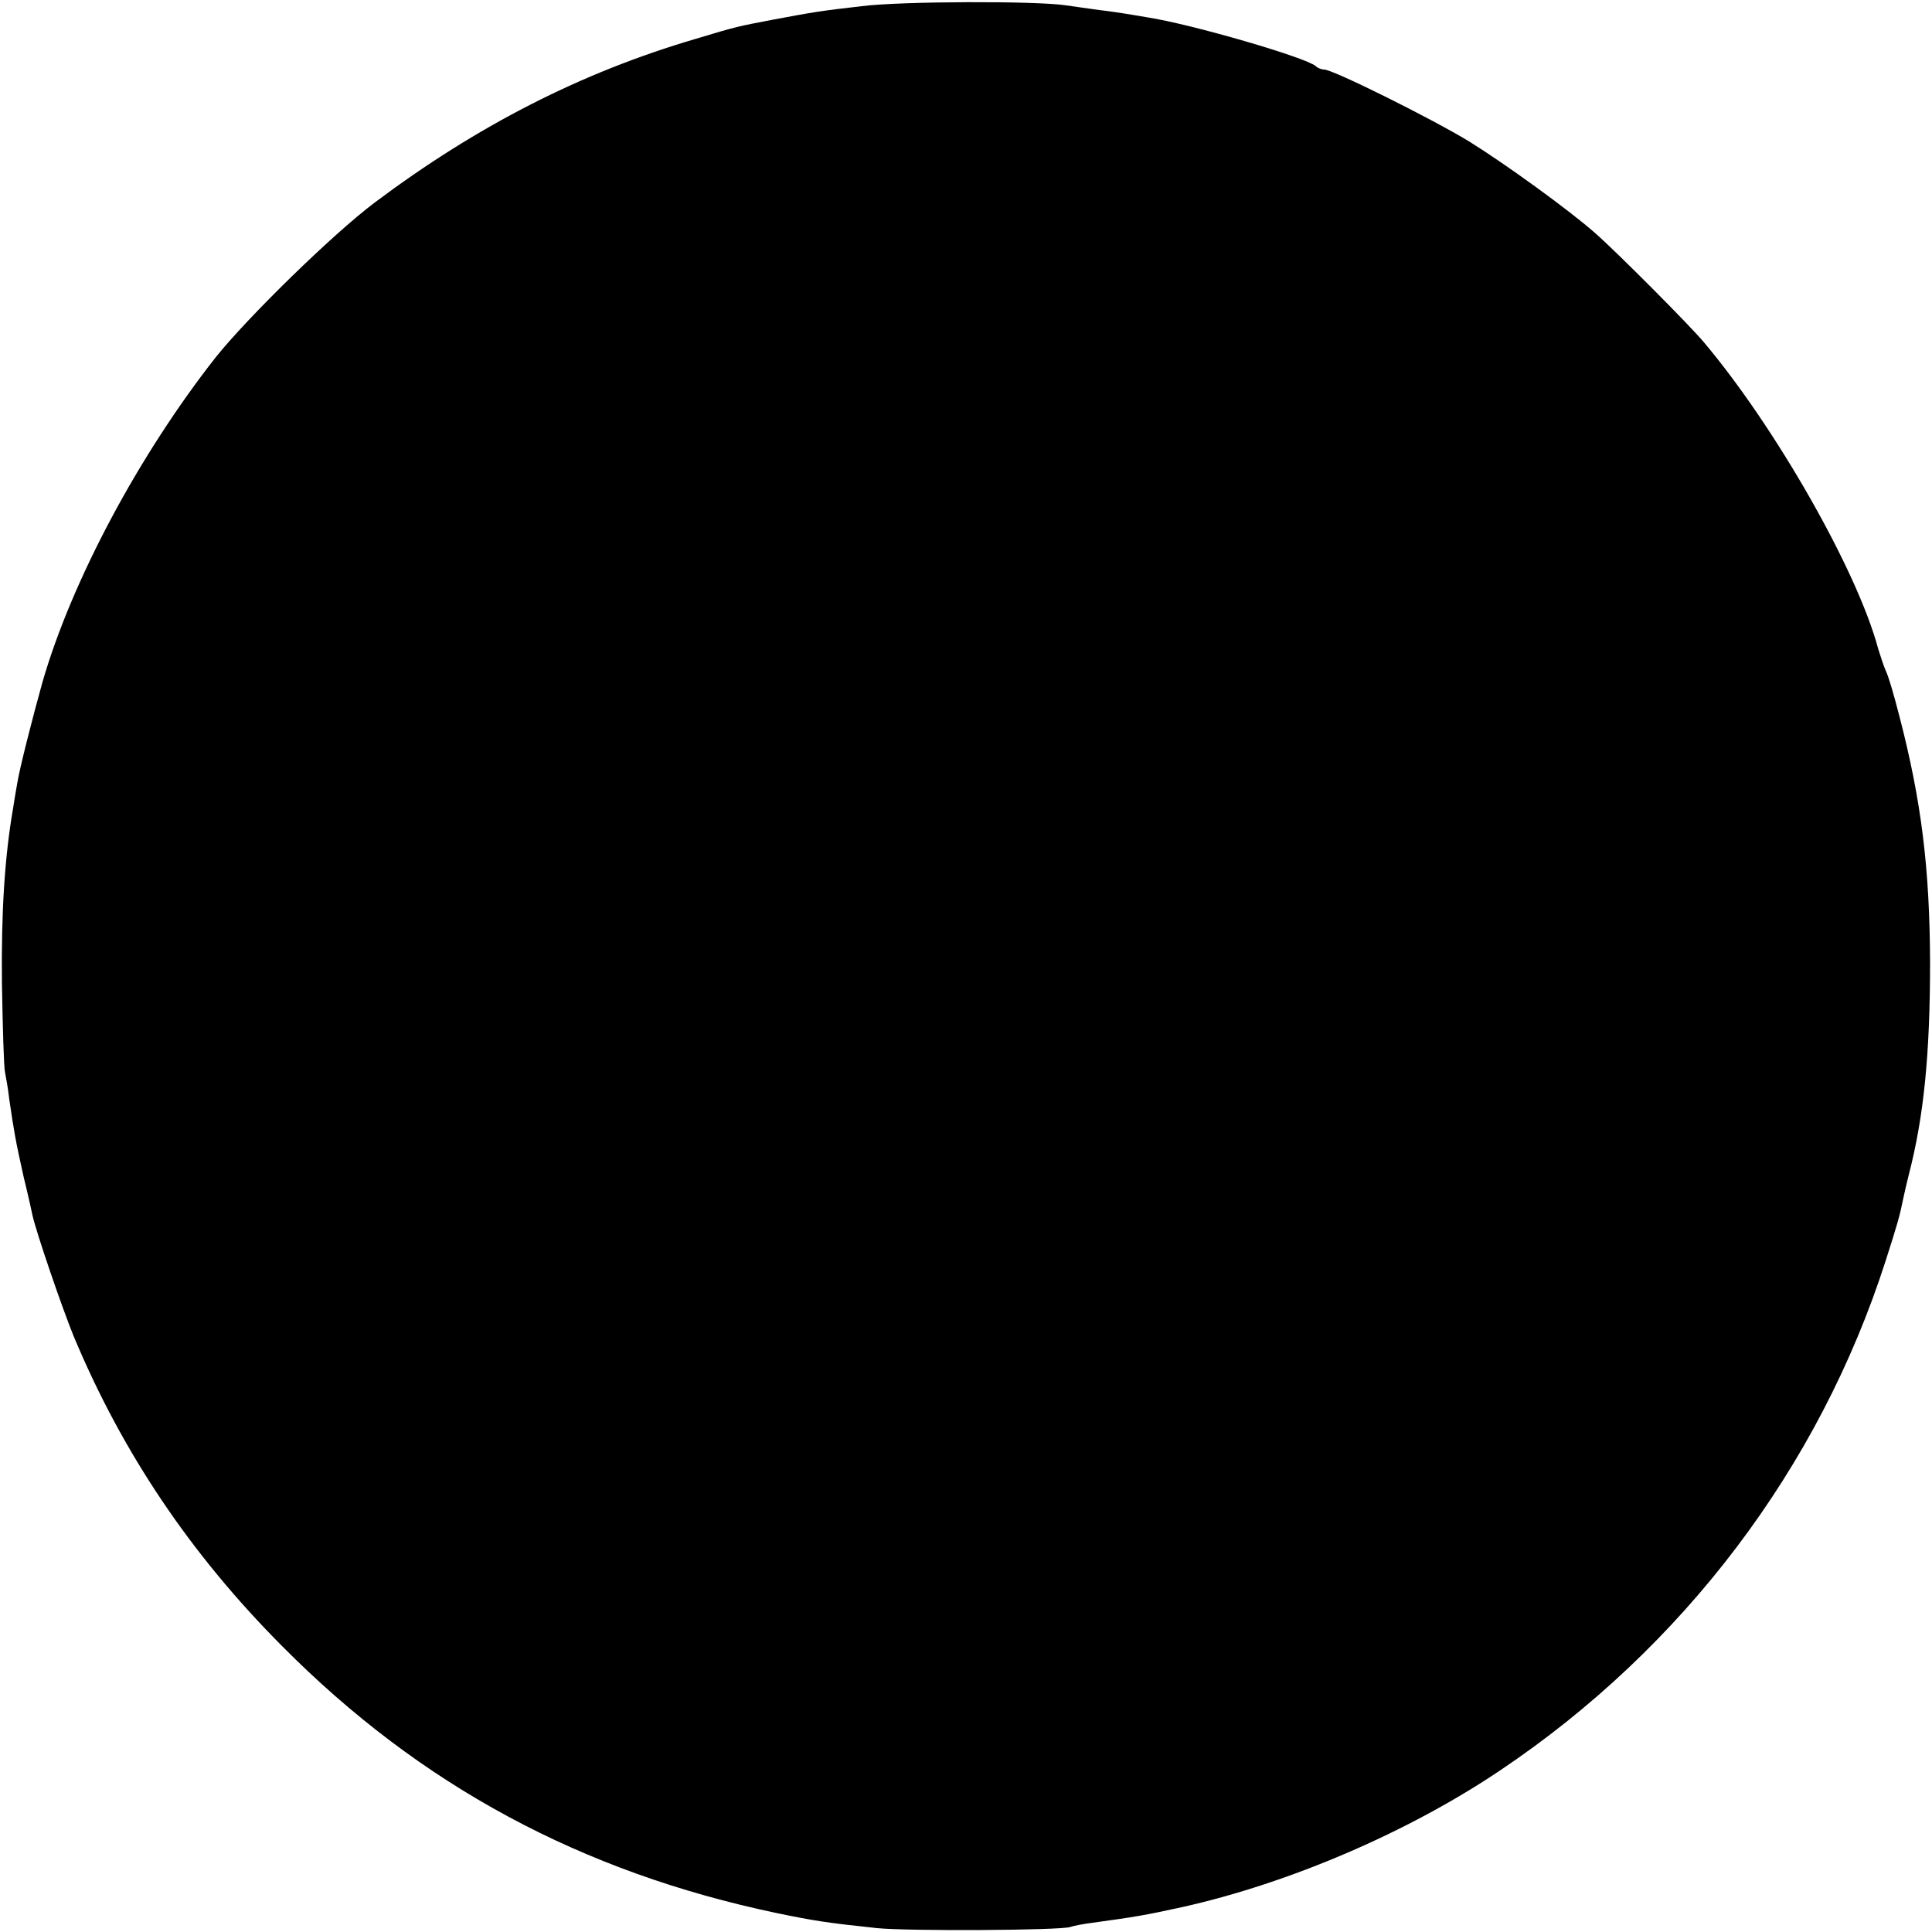
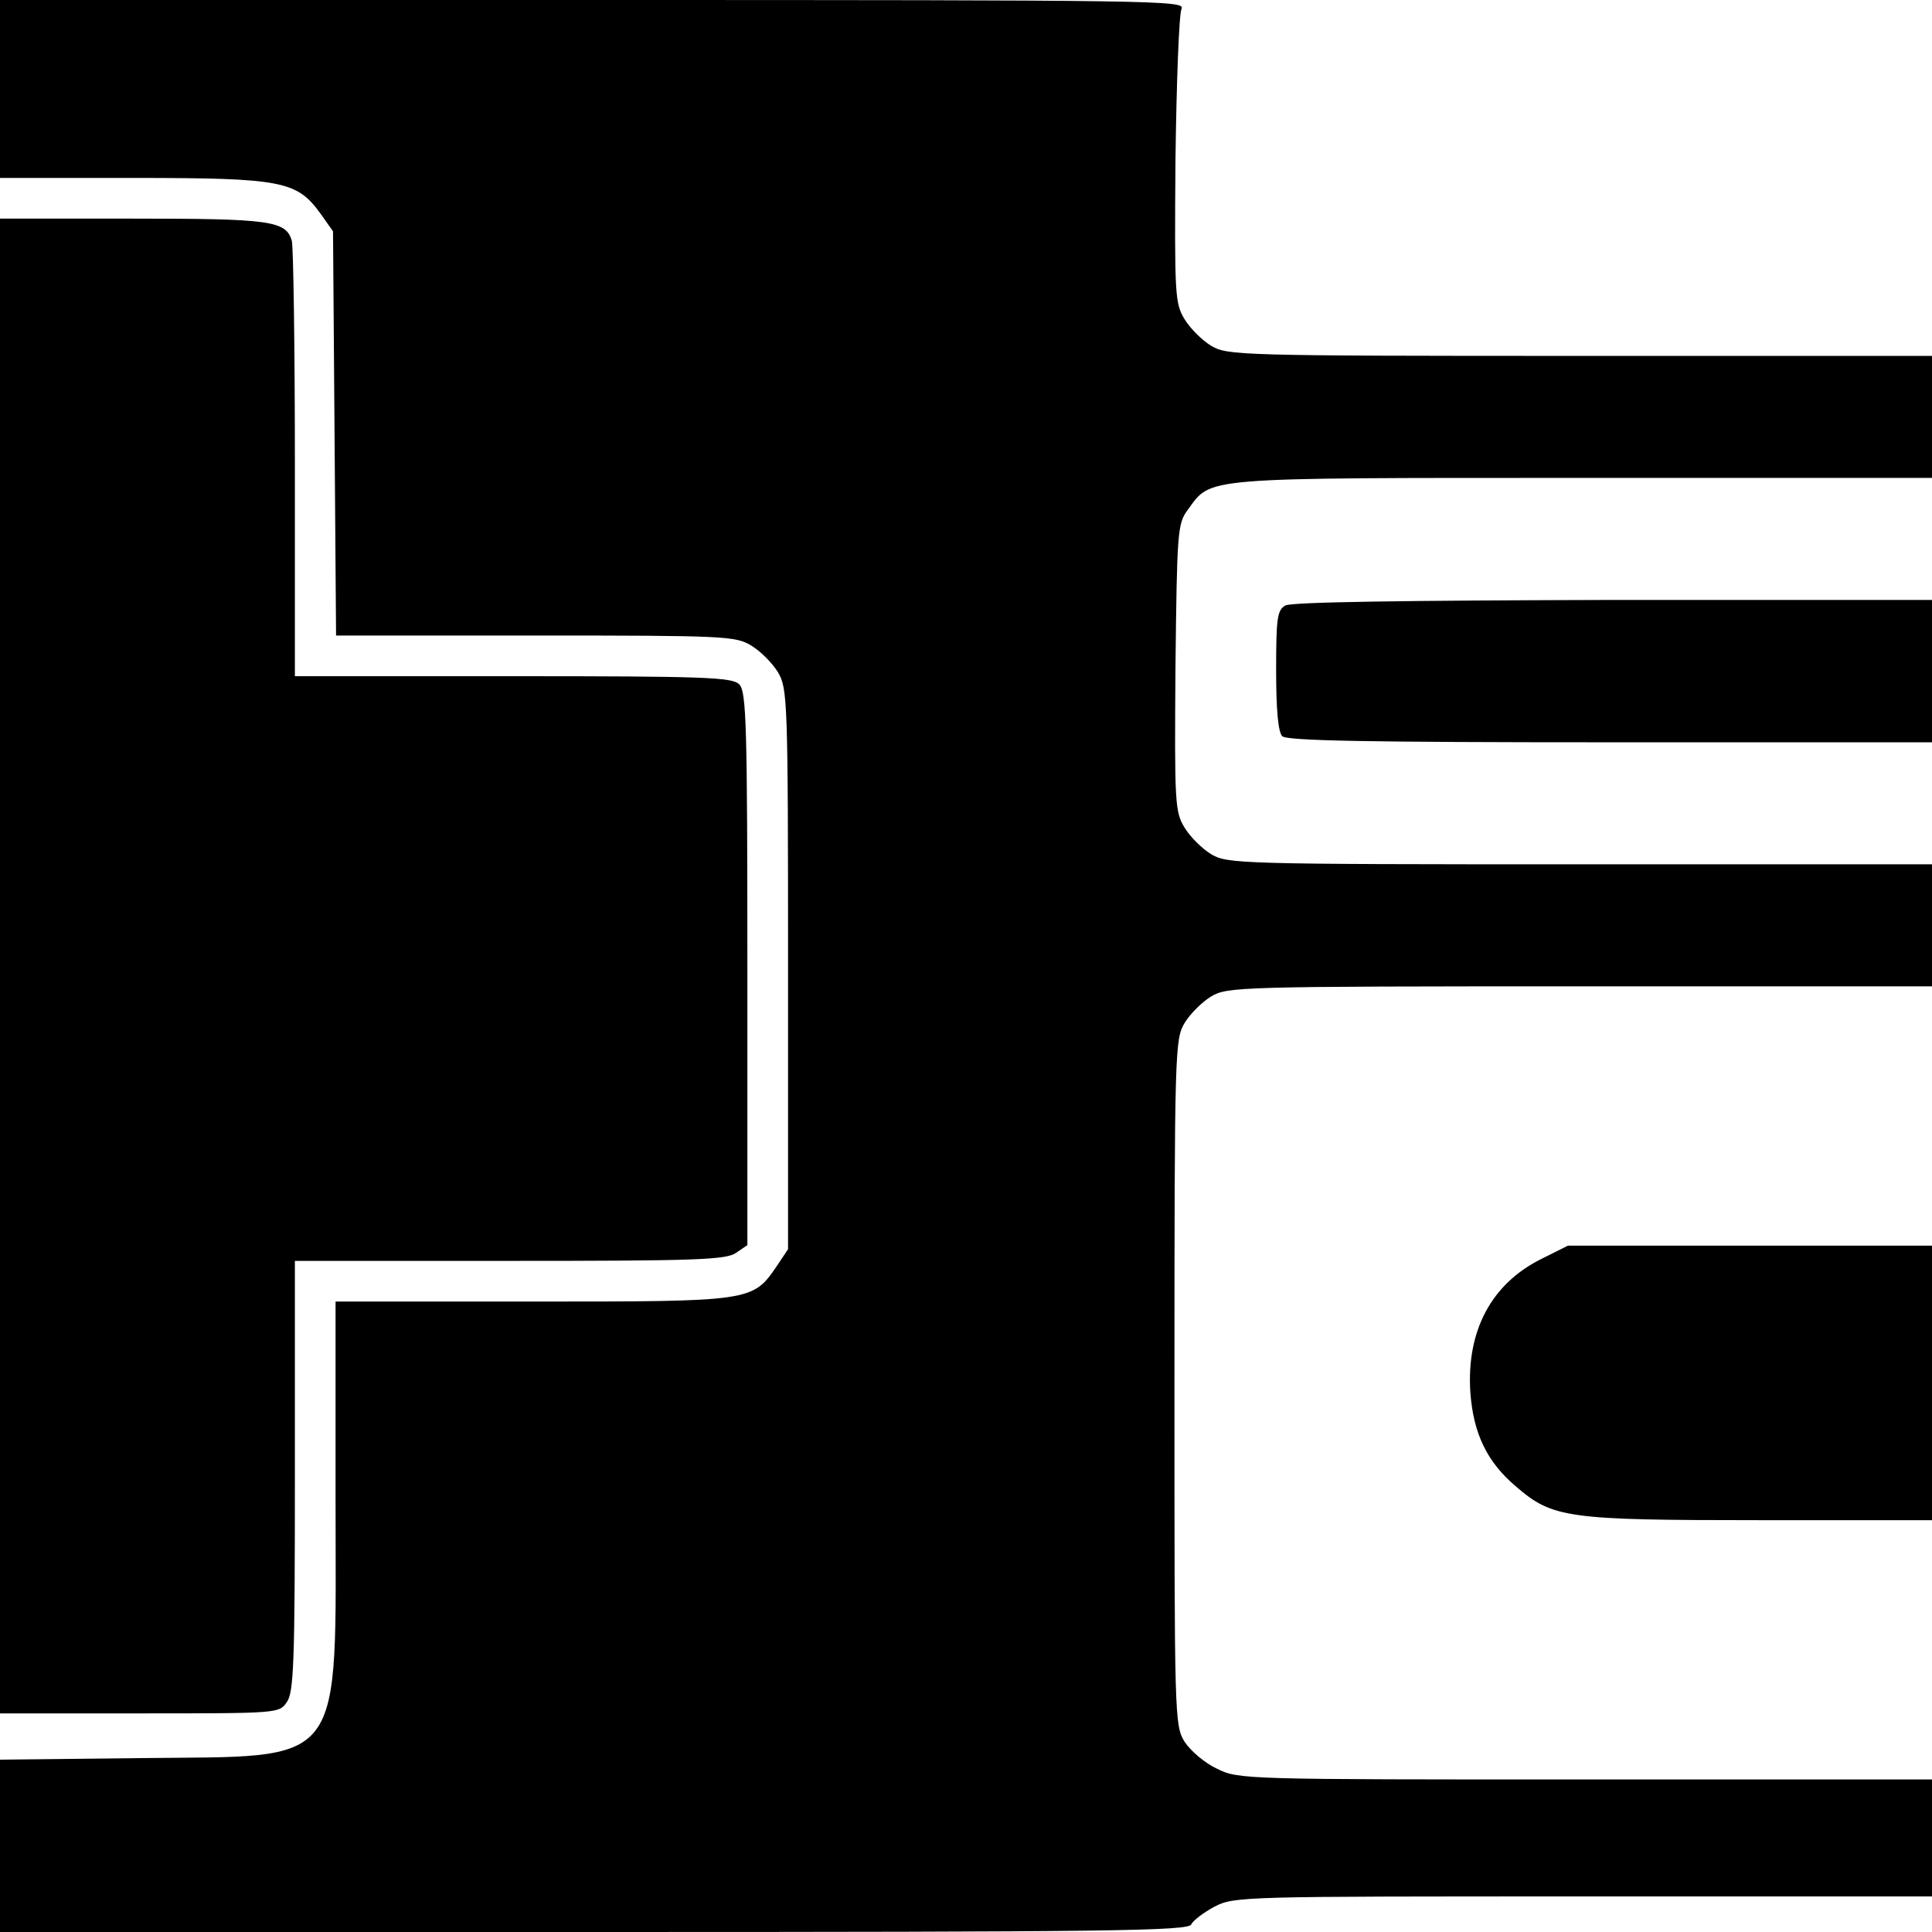
- <svg xmlns="http://www.w3.org/2000/svg" version="1.0" width="500pt" height="500pt" viewBox="0 0 500 500" preserveAspectRatio="xMidYMid meet">
-   <g transform="translate(0,500) scale(0.1,-0.1)" fill="#000000" stroke="none">
-     <path d="M2230 4984 c-106 -12 -129 -16 -230 -35 -89 -17 -92 -17 -201 -50 -296 -87 -565 -225 -829 -423 -108 -81 -329 -297 -412 -401 -198 -252 -372 -577 -448 -840 -26 -93 -59 -223 -65 -260 -4 -22 -9 -52 -11 -66 -22 -127 -31 -269 -29 -454 2 -115 5 -219 8 -230 2 -11 8 -42 11 -70 12 -82 16 -106 37 -200 12 -49 22 -94 23 -100 10 -45 76 -238 107 -314 125 -299 301 -562 539 -801 358 -361 775 -585 1280 -691 97 -20 128 -25 260 -39 80 -8 475 -6 500 3 8 3 34 8 58 11 109 15 134 19 234 41 276 62 582 193 820 353 474 318 826 783 998 1319 31 97 36 114 46 163 3 14 9 41 14 60 39 151 55 312 55 550 -1 242 -22 415 -79 635 -16 62 -28 103 -36 120 -5 11 -13 36 -19 55 -54 203 -267 576 -452 795 -37 44 -224 232 -281 282 -68 60 -234 180 -326 237 -97 59 -352 186 -375 186 -7 0 -17 4 -22 9 -25 22 -319 108 -435 126 -25 4 -52 9 -60 10 -8 1 -37 6 -65 9 -27 4 -66 9 -85 12 -75 12 -429 11 -530 -2z" />
-   </g>
+ <svg xmlns="http://www.w3.org/2000/svg" version="1" width="506.667" height="506.667" viewBox="0 0 380 380">
+   <path d="M0 17.5V35h26.3c29.4 0 32.1.6 36.8 7.1l2.4 3.4.3 39.7.3 39.8h39.2c37.4 0 39.4.1 42.5 2 1.8 1.1 4.1 3.4 5.2 5.2 1.9 3.2 2 5.2 2 58.4v55.1l-2.2 3.3c-4.8 7-4.8 7-48 7H66v38.7c0 54 2.5 50.6-38.7 51.1l-27.3.3V380h116.9c101.4 0 117-.2 117.4-1.5.4-.8 2.4-2.3 4.6-3.5 3.9-2 5.5-2 72.6-2H380v-23h-68.2c-66.9 0-68.2 0-72.4-2.1-2.4-1.1-5.2-3.5-6.4-5.3-2-3.3-2-4.7-2-70.7 0-65.5.1-67.5 2-70.7 1.1-1.8 3.4-4.1 5.2-5.2 3.2-1.9 5.2-2 72.6-2H380v-24h-69.2c-67.4 0-69.4-.1-72.6-2-1.8-1.1-4.1-3.4-5.2-5.2-1.9-3.1-2-4.7-1.8-31.5.3-26.7.4-28.3 2.4-31 4.8-6.5 1.7-6.3 77.7-6.3H380V70h-69.2c-67.4 0-69.4-.1-72.6-2-1.8-1.1-4.1-3.4-5.2-5.2-1.9-3.1-2-4.7-1.8-31.3.2-15.4.7-28.8 1.2-29.8.8-1.6-5.1-1.7-115.8-1.7H0v17.5z" />
+   <path d="M0 190v147h27.4c27.3 0 27.5 0 29-2.2 1.4-1.9 1.6-7.9 1.6-44.5V248h42.3c36.6 0 42.6-.2 44.5-1.6l2.2-1.5v-54.4c0-48.1-.2-54.5-1.6-55.9-1.4-1.4-6.8-1.6-44.5-1.6H58V91.2c0-22.9-.3-42.7-.6-43.8-1.1-4-4.2-4.4-31.4-4.4H0v147zM252.8 119.1c-1.6.9-1.8 2.6-1.8 12.7 0 7.9.4 12.2 1.2 13 .9.9 16.6 1.2 64.5 1.2H380v-28h-62.7c-40.8.1-63.4.4-64.5 1.1zM303.2 247.6c-9.9 4.9-14.8 14.2-14 26.3.6 8.1 3.3 13.7 9 18.5 7.2 6.2 10 6.6 48 6.6H380v-54h-71.6l-5.2 2.6z" />
</svg>
